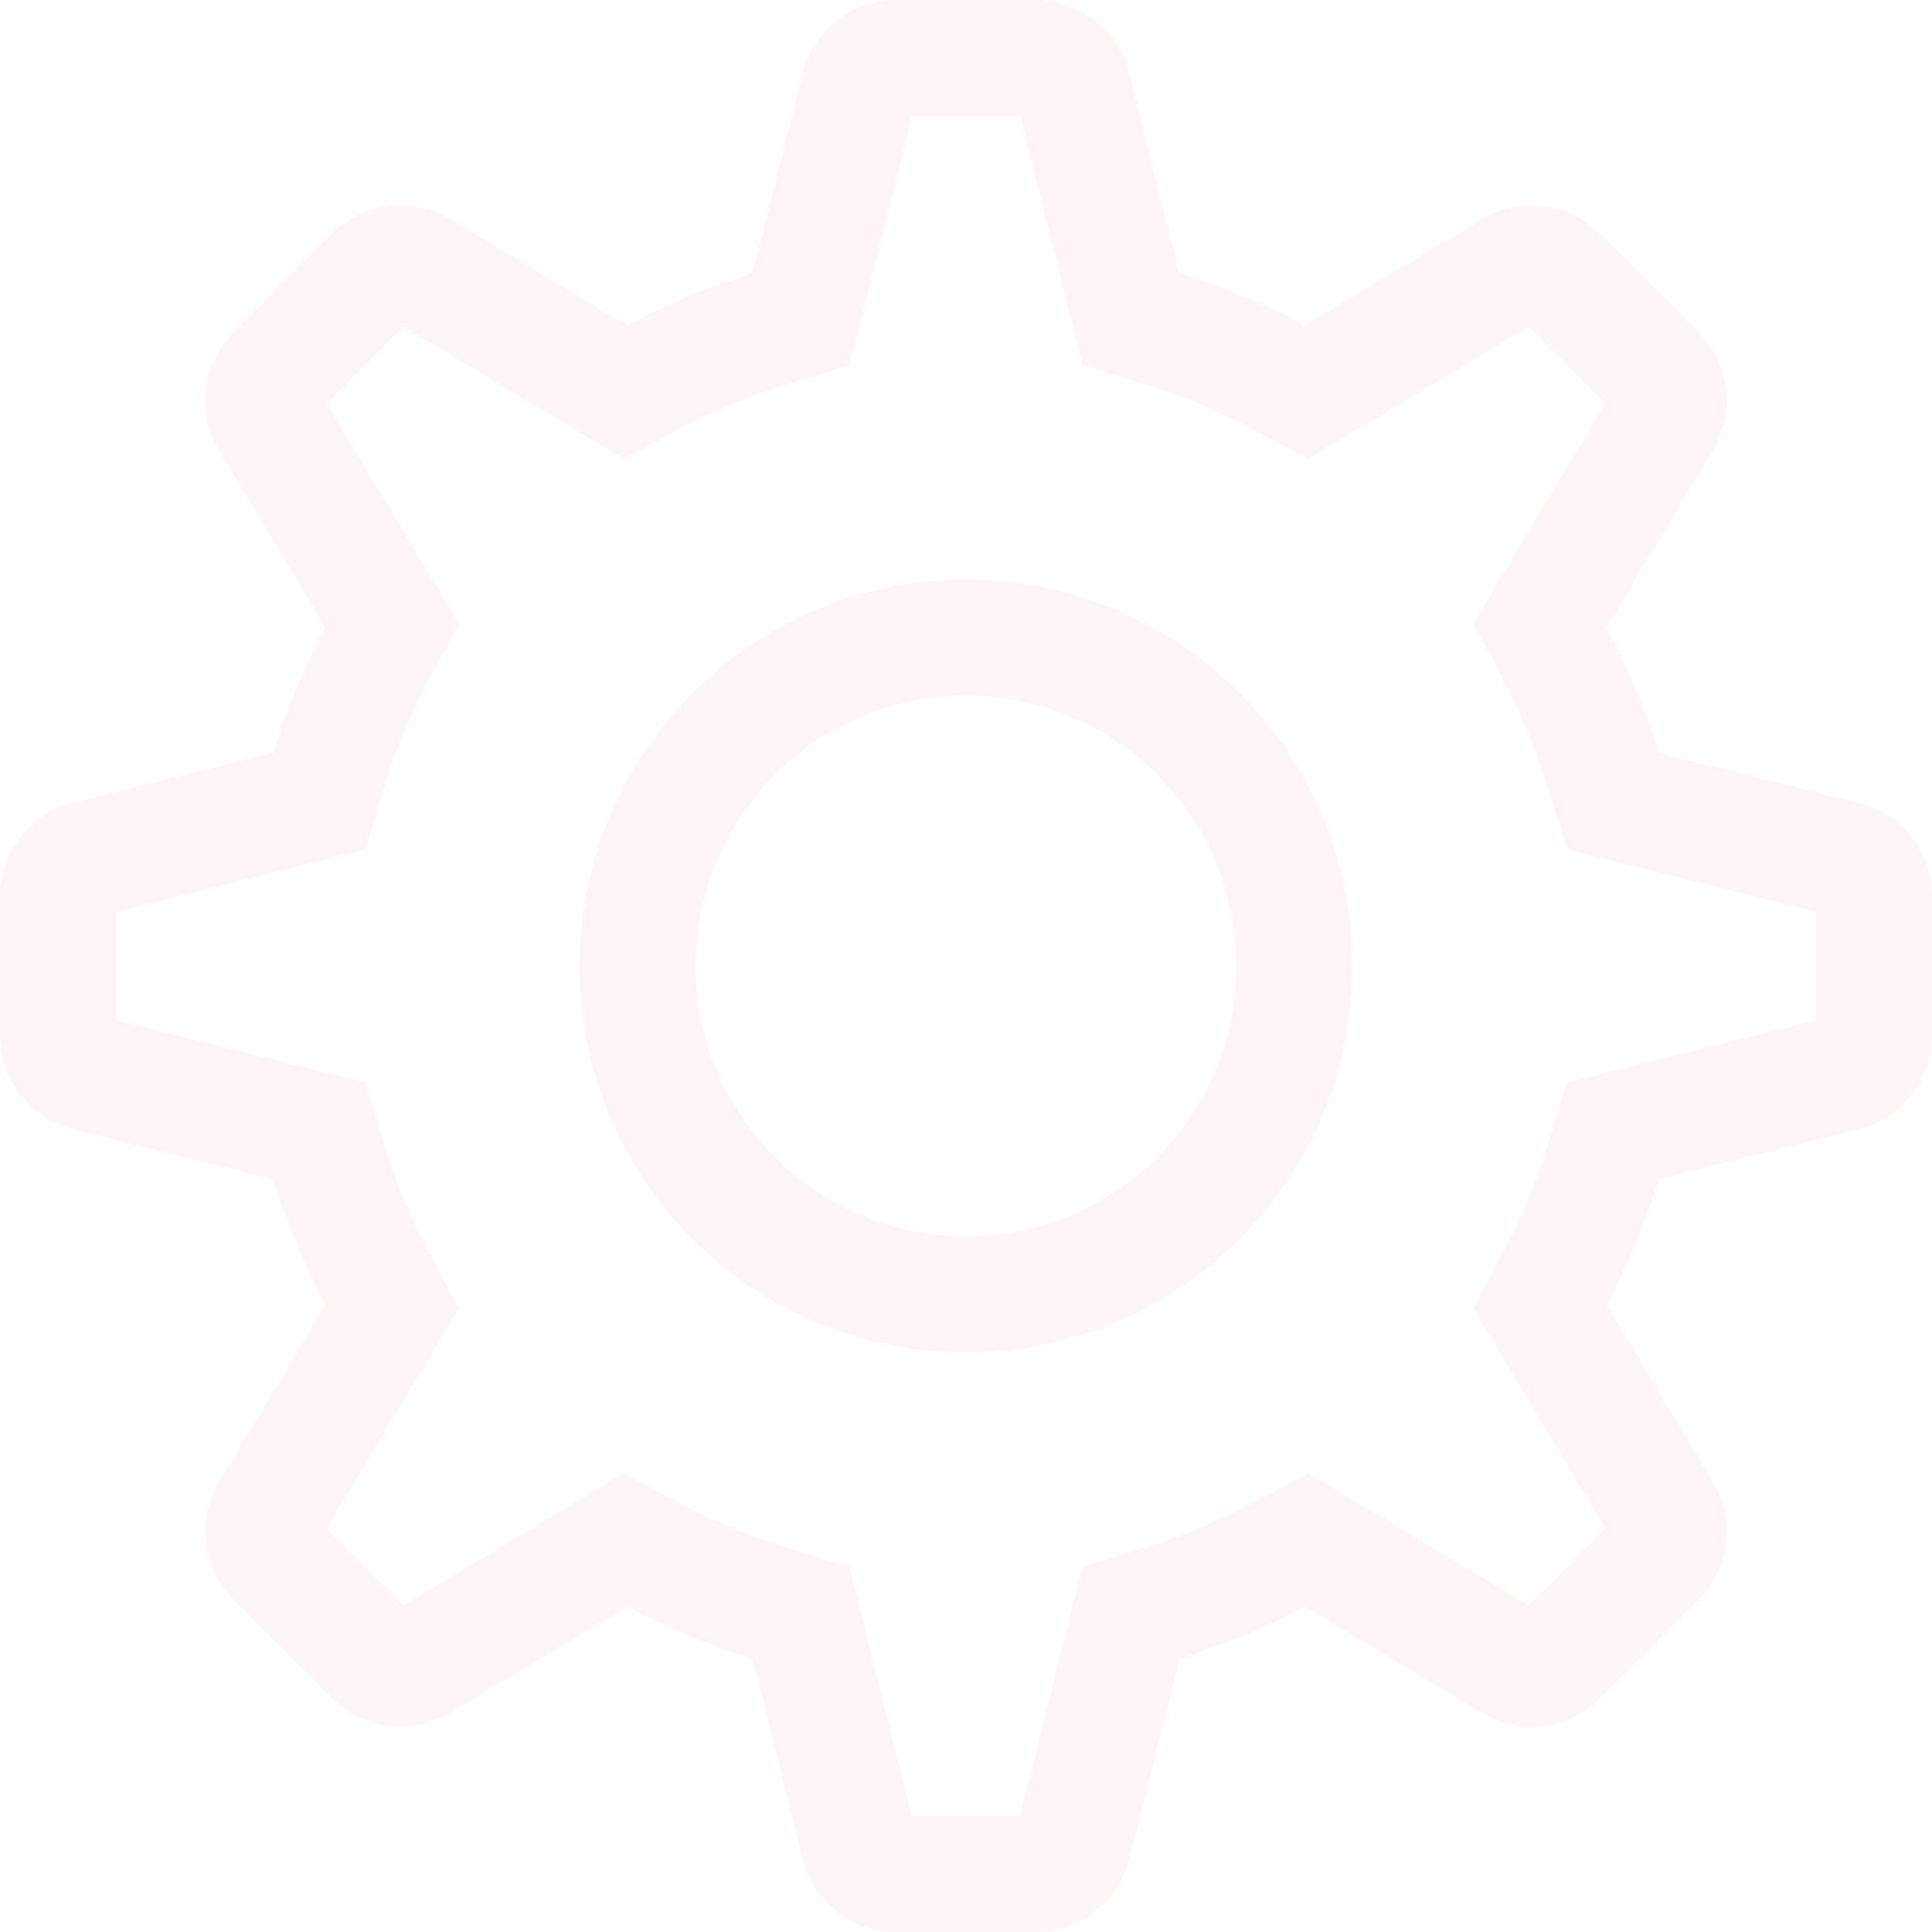
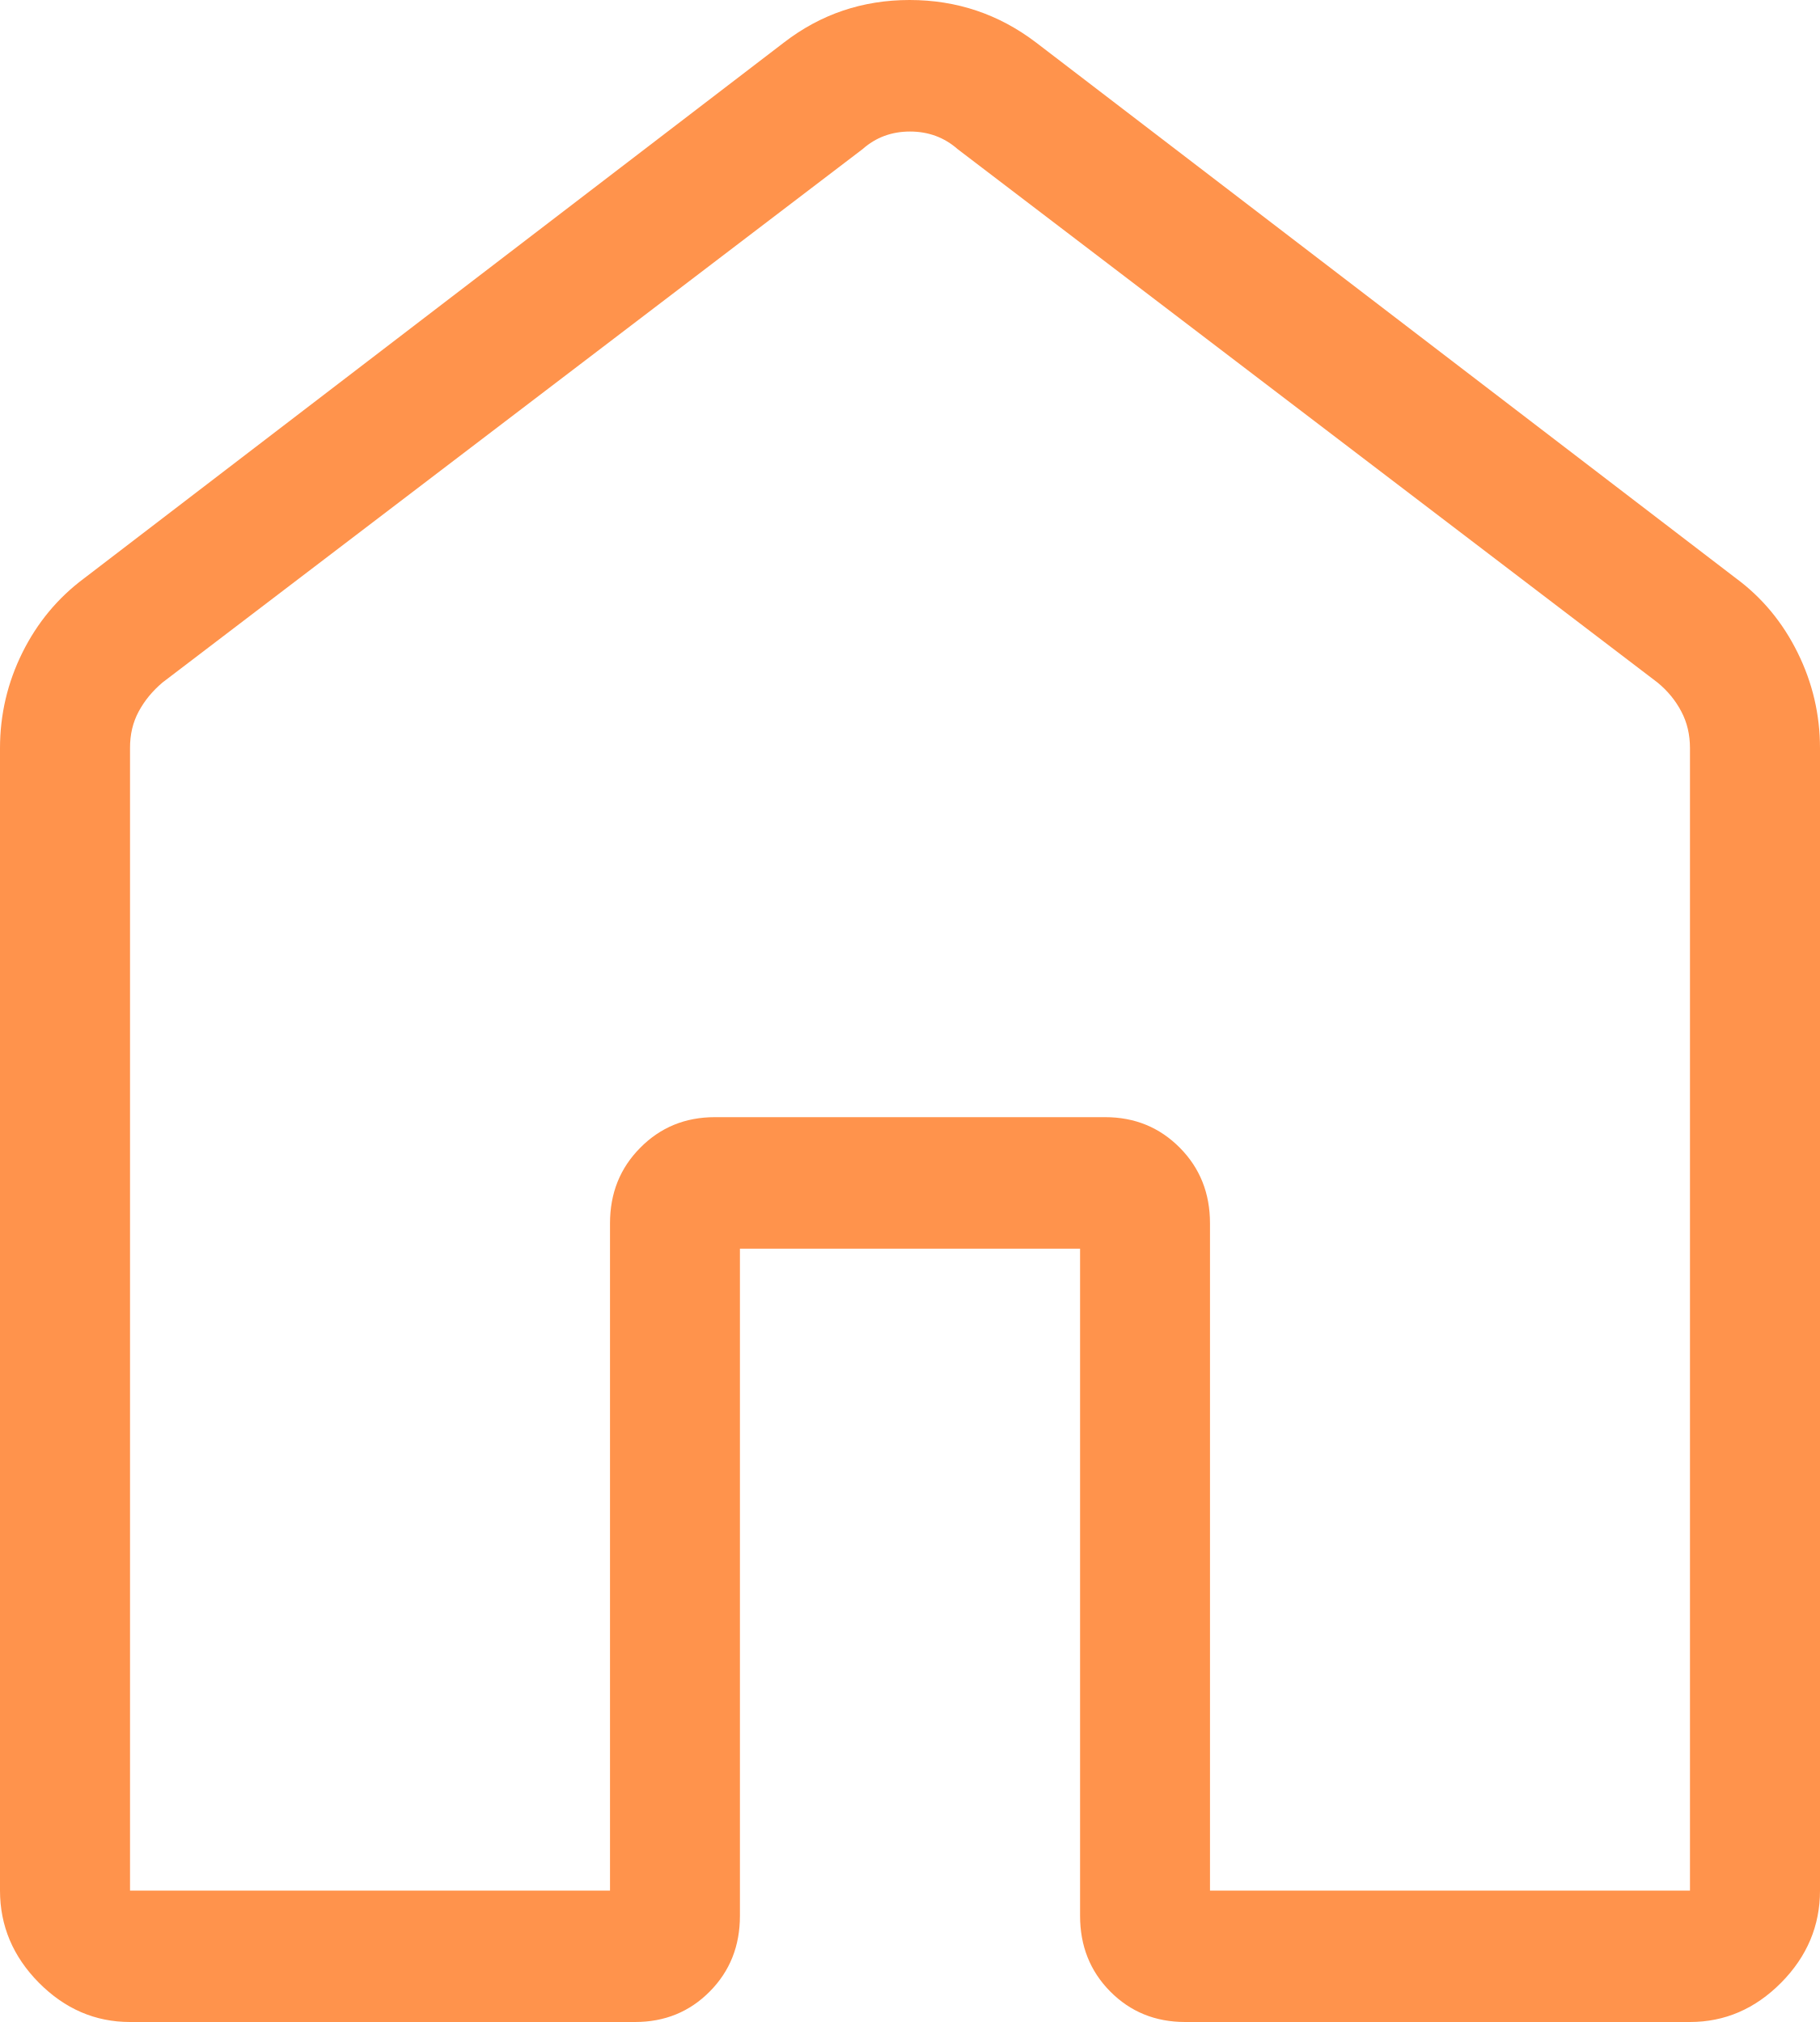
- <svg xmlns="http://www.w3.org/2000/svg" width="20" height="20" viewBox="0 0 20 20" fill="none">
-   <path fill-rule="evenodd" clip-rule="evenodd" d="M10.563 1.2H9.437L8.792 3.778L8.145 3.978C7.768 4.094 7.403 4.246 7.054 4.43L6.455 4.747L4.175 3.379L3.379 4.176L4.747 6.456L4.43 7.054C4.245 7.403 4.093 7.768 3.977 8.145L3.778 8.792L1.2 9.437V10.563L3.778 11.208L3.978 11.855C4.093 12.234 4.244 12.597 4.43 12.946L4.747 13.545L3.379 15.825L4.176 16.621L6.456 15.253L7.054 15.57C7.403 15.755 7.766 15.906 8.145 16.023L8.792 16.222L9.437 18.8H10.563L11.208 16.222L11.855 16.022C12.232 15.906 12.597 15.755 12.946 15.57L13.545 15.253L15.825 16.621L16.621 15.824L15.253 13.544L15.57 12.946C15.755 12.597 15.906 12.234 16.023 11.855L16.222 11.208L18.8 10.563V9.437L16.222 8.792L16.022 8.145C15.906 7.768 15.755 7.403 15.57 7.054L15.253 6.455L16.621 4.175L15.824 3.379L13.544 4.747L12.946 4.43C12.597 4.245 12.232 4.093 11.855 3.977L11.208 3.778L10.563 1.2ZM13.508 3.37L15.341 2.27C15.532 2.155 15.756 2.108 15.977 2.135C16.198 2.162 16.404 2.263 16.562 2.42L17.58 3.438C17.738 3.596 17.838 3.801 17.865 4.023C17.892 4.244 17.845 4.468 17.73 4.659L16.63 6.492C16.85 6.905 17.03 7.339 17.17 7.792L19.243 8.311C19.459 8.365 19.651 8.49 19.788 8.666C19.925 8.842 20 9.058 20 9.281V10.719C20 10.942 19.925 11.159 19.788 11.334C19.651 11.51 19.459 11.635 19.243 11.689L17.17 12.208C17.03 12.661 16.85 13.095 16.63 13.508L17.73 15.341C17.845 15.532 17.892 15.756 17.865 15.977C17.838 16.198 17.738 16.404 17.58 16.562L16.562 17.58C16.404 17.738 16.198 17.838 15.977 17.865C15.756 17.892 15.532 17.845 15.341 17.73L13.508 16.63C13.095 16.85 12.661 17.03 12.208 17.17L11.689 19.243C11.635 19.459 11.51 19.651 11.334 19.788C11.159 19.925 10.942 20 10.719 20H9.281C9.058 20 8.842 19.925 8.666 19.788C8.49 19.651 8.365 19.459 8.311 19.243L7.792 17.17C7.343 17.031 6.907 16.85 6.492 16.63L4.659 17.73C4.468 17.845 4.244 17.892 4.023 17.865C3.801 17.838 3.596 17.738 3.438 17.58L2.42 16.562C2.263 16.404 2.162 16.198 2.135 15.977C2.108 15.756 2.155 15.532 2.27 15.341L3.37 13.508C3.15 13.093 2.969 12.657 2.83 12.208L0.757 11.689C0.541 11.635 0.349 11.51 0.212 11.335C0.075 11.159 0 10.943 0 10.72V9.282C5.86043e-06 9.059 0.075 8.843 0.212 8.667C0.349 8.491 0.541 8.366 0.757 8.312L2.83 7.793C2.97 7.34 3.15 6.906 3.37 6.493L2.27 4.66C2.155 4.469 2.108 4.245 2.135 4.024C2.162 3.802 2.263 3.597 2.42 3.439L3.438 2.42C3.596 2.263 3.801 2.162 4.023 2.135C4.244 2.108 4.468 2.155 4.659 2.27L6.492 3.37C6.905 3.15 7.339 2.97 7.792 2.83L8.311 0.757C8.365 0.541 8.49 0.349 8.665 0.212C8.841 0.075 9.057 0 9.28 0H10.718C10.941 5.86043e-06 11.158 0.075 11.333 0.212C11.509 0.349 11.634 0.541 11.688 0.757L12.207 2.83C12.66 2.97 13.094 3.15 13.507 3.37H13.508ZM10 12.8C10.743 12.8 11.455 12.505 11.98 11.98C12.505 11.455 12.8 10.743 12.8 10C12.8 9.257 12.505 8.545 11.98 8.02C11.455 7.495 10.743 7.2 10 7.2C9.257 7.2 8.545 7.495 8.02 8.02C7.495 8.545 7.2 9.257 7.2 10C7.2 10.743 7.495 11.455 8.02 11.98C8.545 12.505 9.257 12.8 10 12.8ZM10 14C8.939 14 7.922 13.579 7.172 12.828C6.421 12.078 6 11.061 6 10C6 8.939 6.421 7.922 7.172 7.172C7.922 6.421 8.939 6 10 6C11.061 6 12.078 6.421 12.828 7.172C13.579 7.922 14 8.939 14 10C14 11.061 13.579 12.078 12.828 12.828C12.078 13.579 11.061 14 10 14Z" fill="#FFF5F4" />
+ <svg xmlns="http://www.w3.org/2000/svg" width="18" height="20" viewBox="0 0 18 20" fill="none">
+   <path d="M1.286 18.7H6.033V12.1C6.033 11.803 6.132 11.554 6.332 11.353C6.531 11.151 6.777 11.05 7.071 11.05H10.929C11.223 11.05 11.469 11.151 11.669 11.353C11.868 11.554 11.967 11.803 11.967 12.1V18.7H16.714V7.401C16.714 7.267 16.686 7.146 16.628 7.037C16.571 6.928 16.492 6.832 16.393 6.751L9.471 1.475C9.339 1.359 9.182 1.301 9 1.301C8.818 1.301 8.662 1.359 8.531 1.475L1.607 6.751C1.509 6.834 1.43 6.929 1.372 7.037C1.314 7.144 1.285 7.266 1.286 7.401V18.7ZM0 18.7V7.401C0 7.068 0.074 6.753 0.221 6.456C0.369 6.158 0.572 5.914 0.831 5.721L7.754 0.42C8.117 0.14 8.531 0 8.996 0C9.462 0 9.878 0.14 10.246 0.42L17.169 5.72C17.429 5.912 17.632 6.158 17.779 6.456C17.926 6.753 18 7.068 18 7.401V18.7C18 19.048 17.872 19.352 17.616 19.611C17.359 19.87 17.059 20 16.714 20H11.721C11.426 20 11.179 19.899 10.98 19.698C10.781 19.497 10.682 19.247 10.682 18.95V12.351H7.318V18.95C7.318 19.248 7.219 19.497 7.02 19.698C6.821 19.899 6.575 20 6.281 20H1.286C0.941 20 0.641 19.87 0.384 19.611C0.128 19.352 0 19.048 0 18.7Z" fill="#FF934C" />
</svg>
